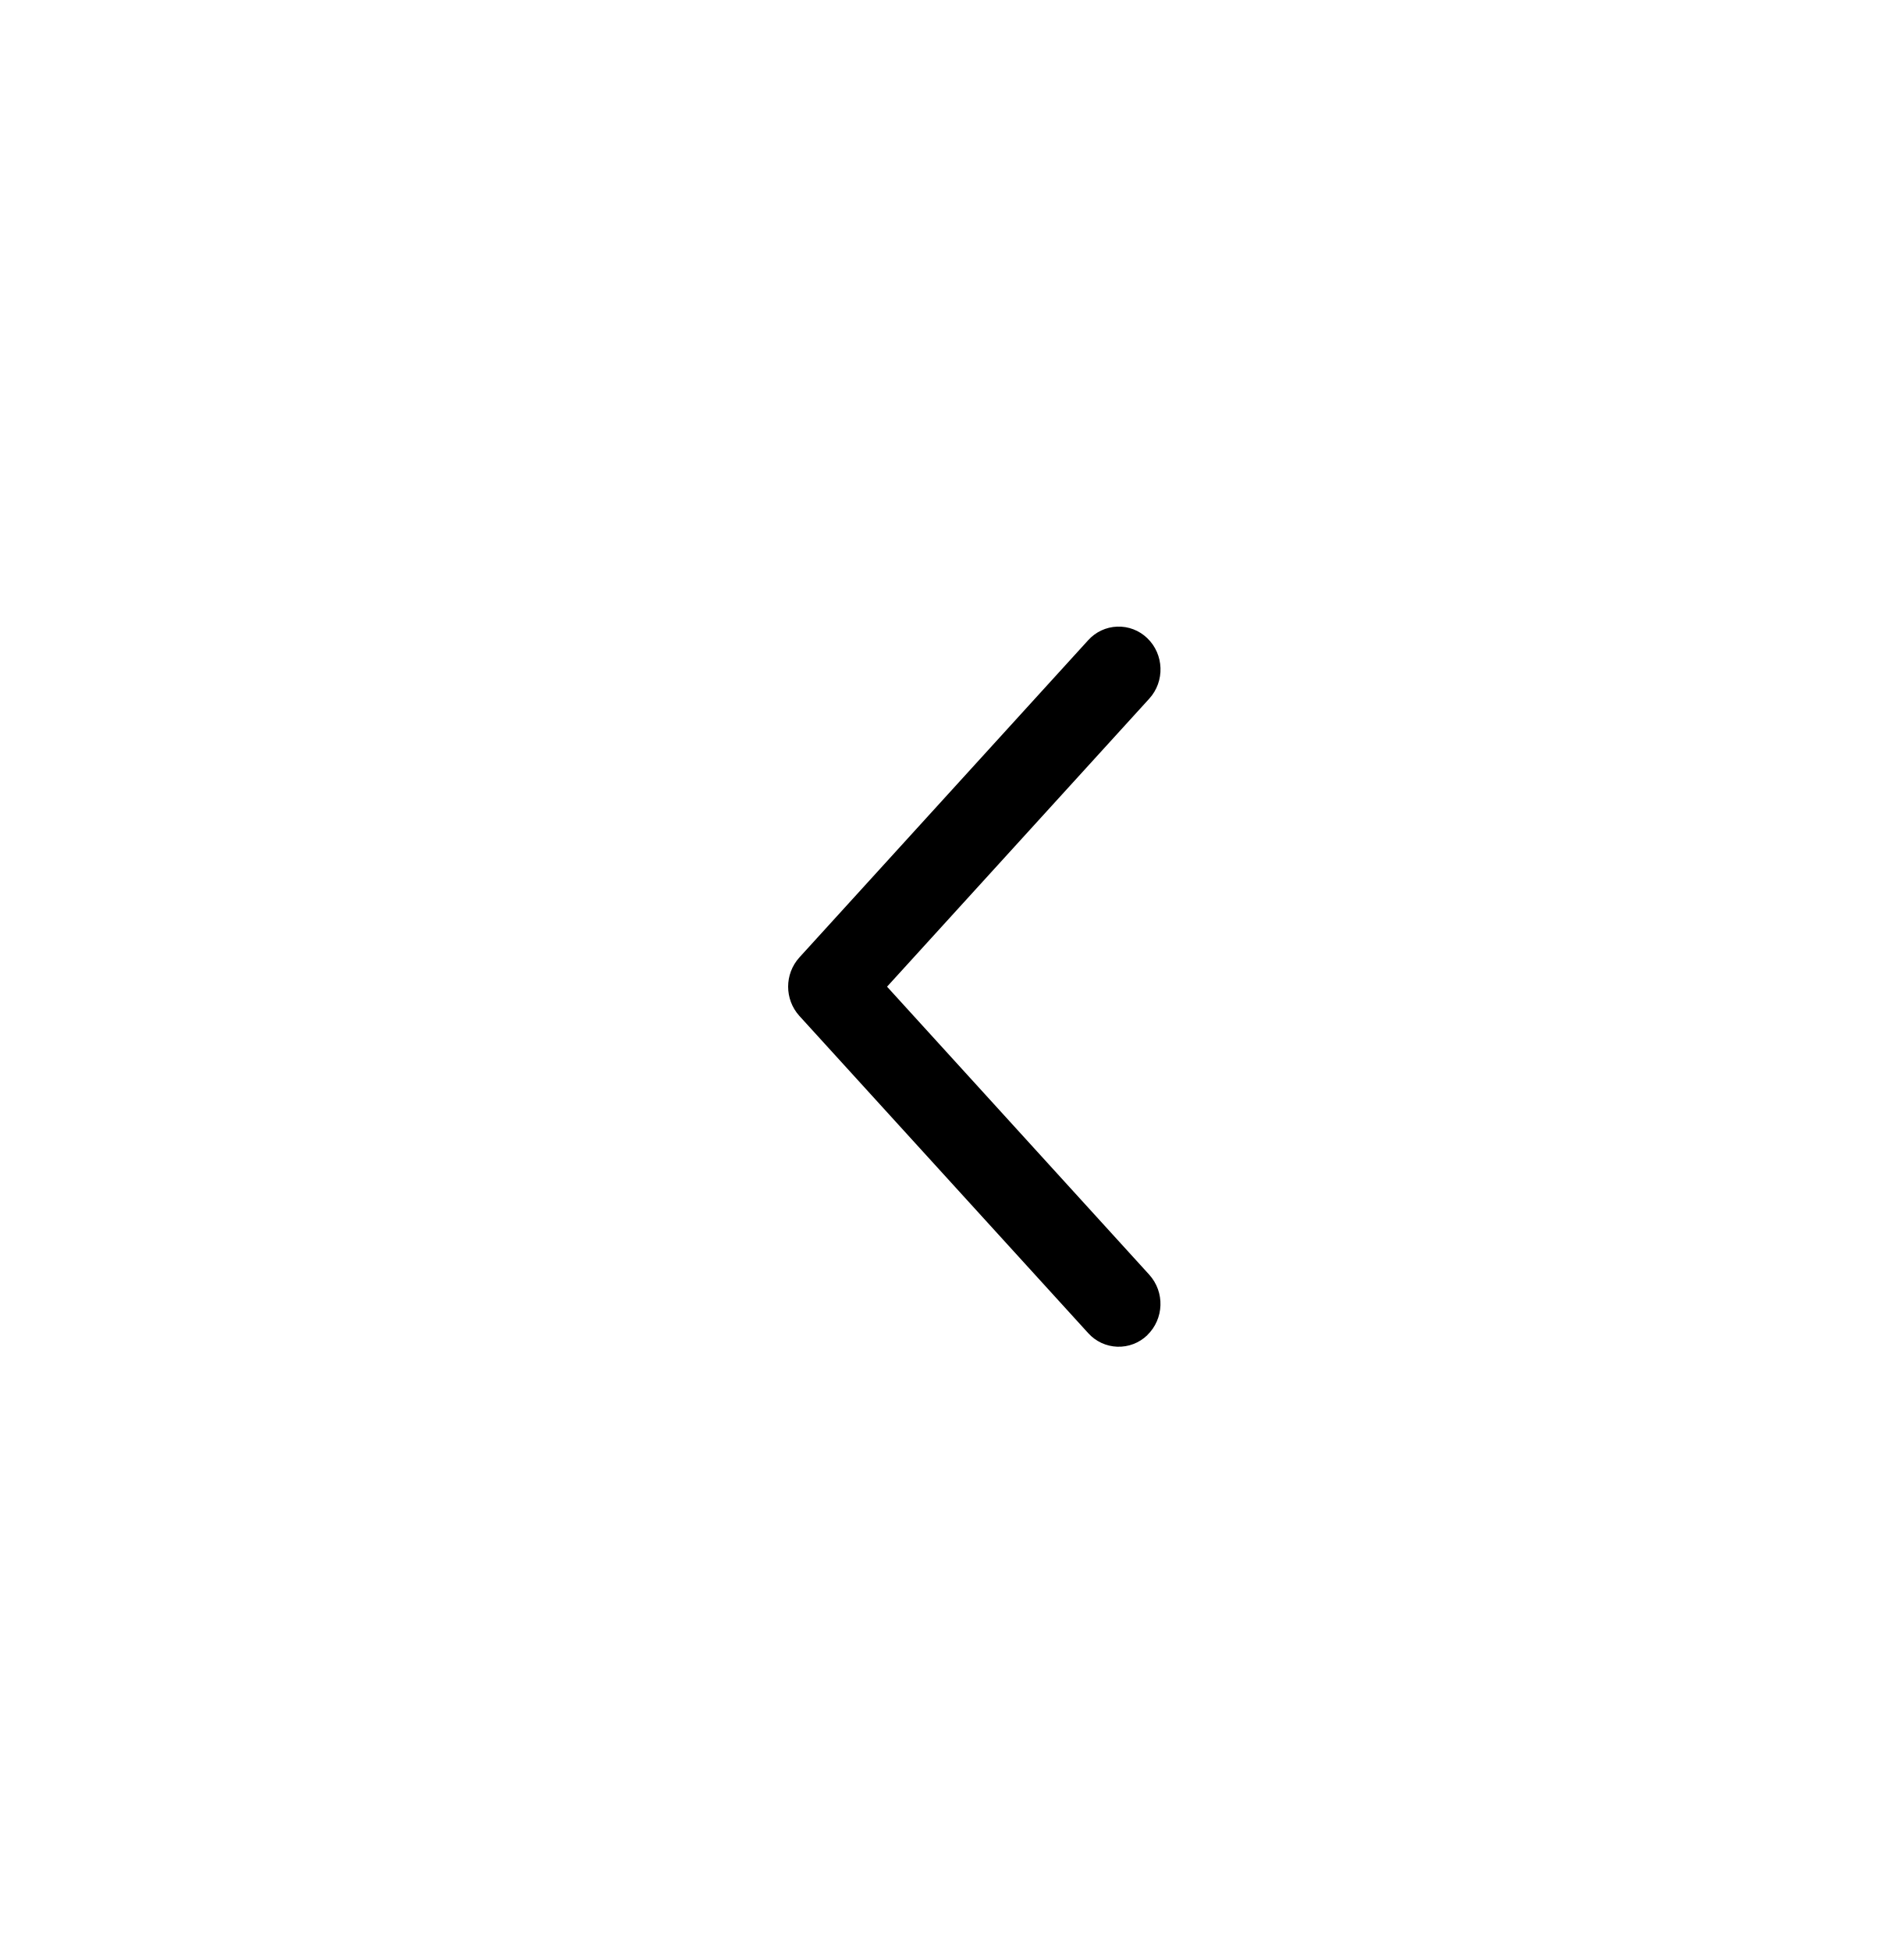
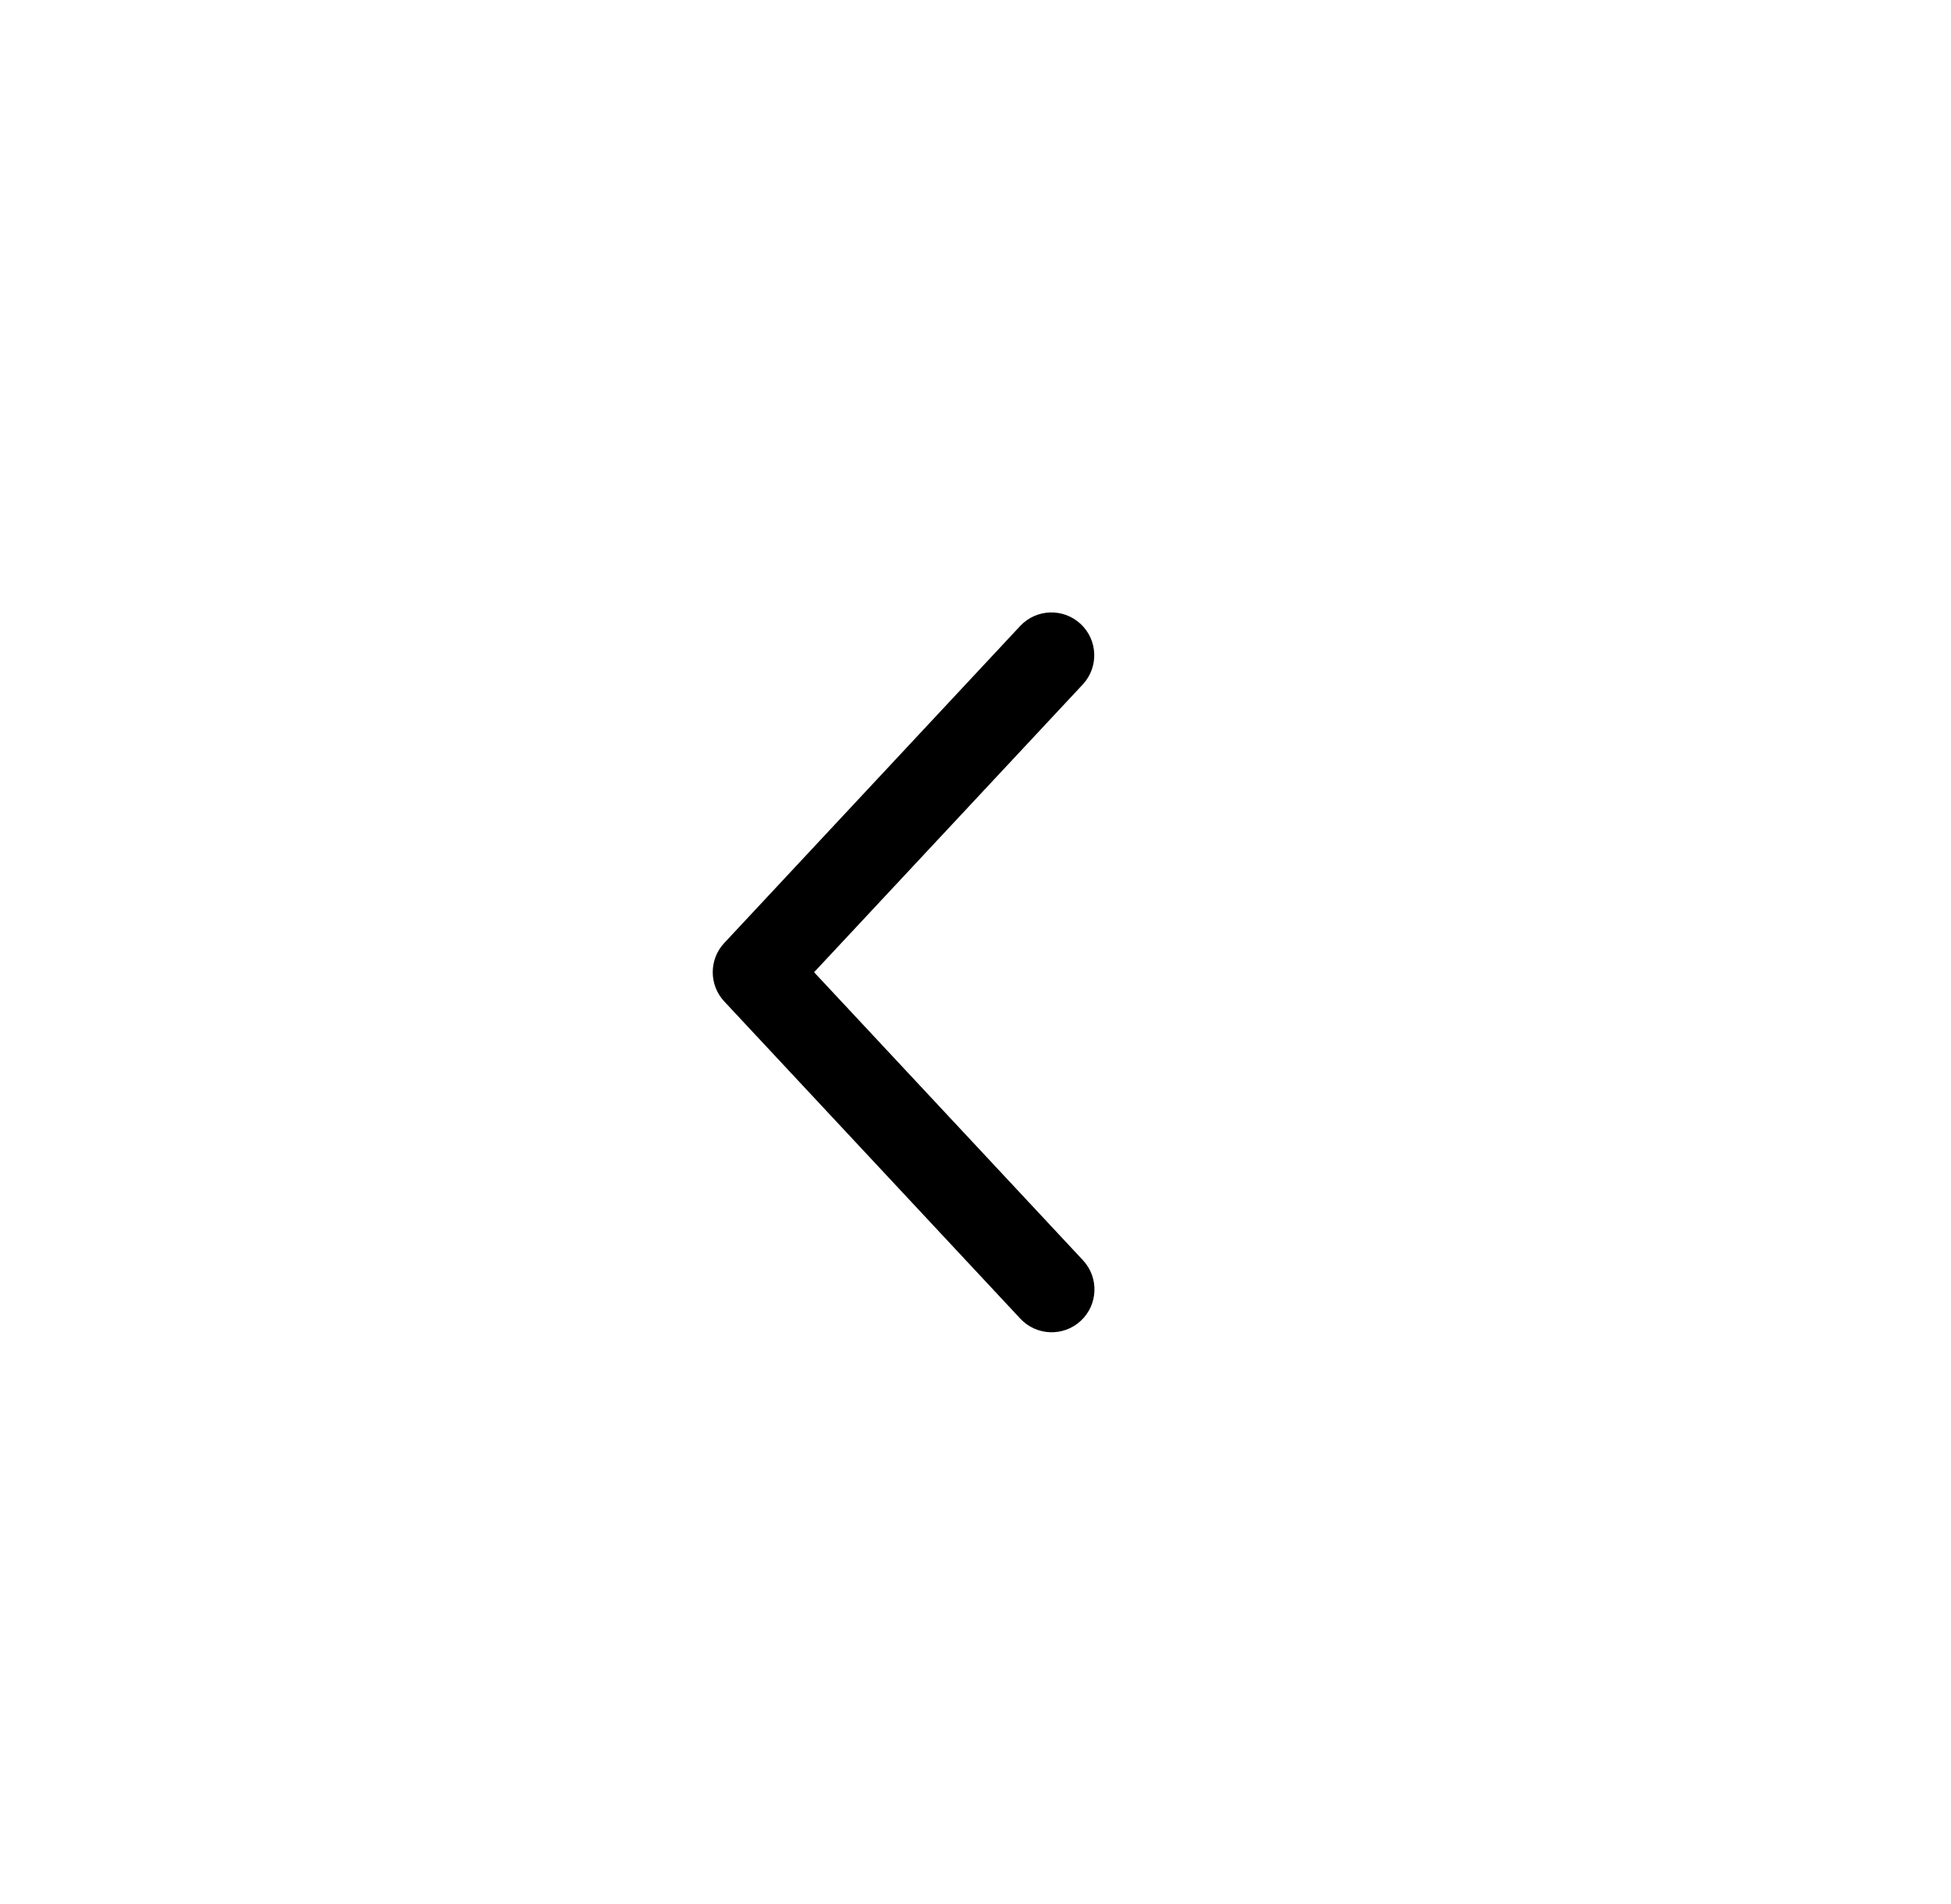
- <svg xmlns="http://www.w3.org/2000/svg" width="40" height="41">
-   <path d="M24.111 28.06a.863.863 0 01-1.24-.044L16.8 21.349a.917.917 0 010-1.228l6.07-6.667a.863.863 0 011.241-.044c.355.34.374.909.043 1.272l-5.511 6.053 5.51 6.052a.916.916 0 01-.042 1.272z" />
+ <svg xmlns="http://www.w3.org/2000/svg" width="41" height="40">
+   <path d="M22.714 27.758a.9.9 0 01-1.272-.044l-6.222-6.667a.9.9 0 010-1.228l6.222-6.666a.9.9 0 011.316 1.228l-5.65 6.052 5.65 6.053a.9.9 0 01-.044 1.272z" />
</svg>
